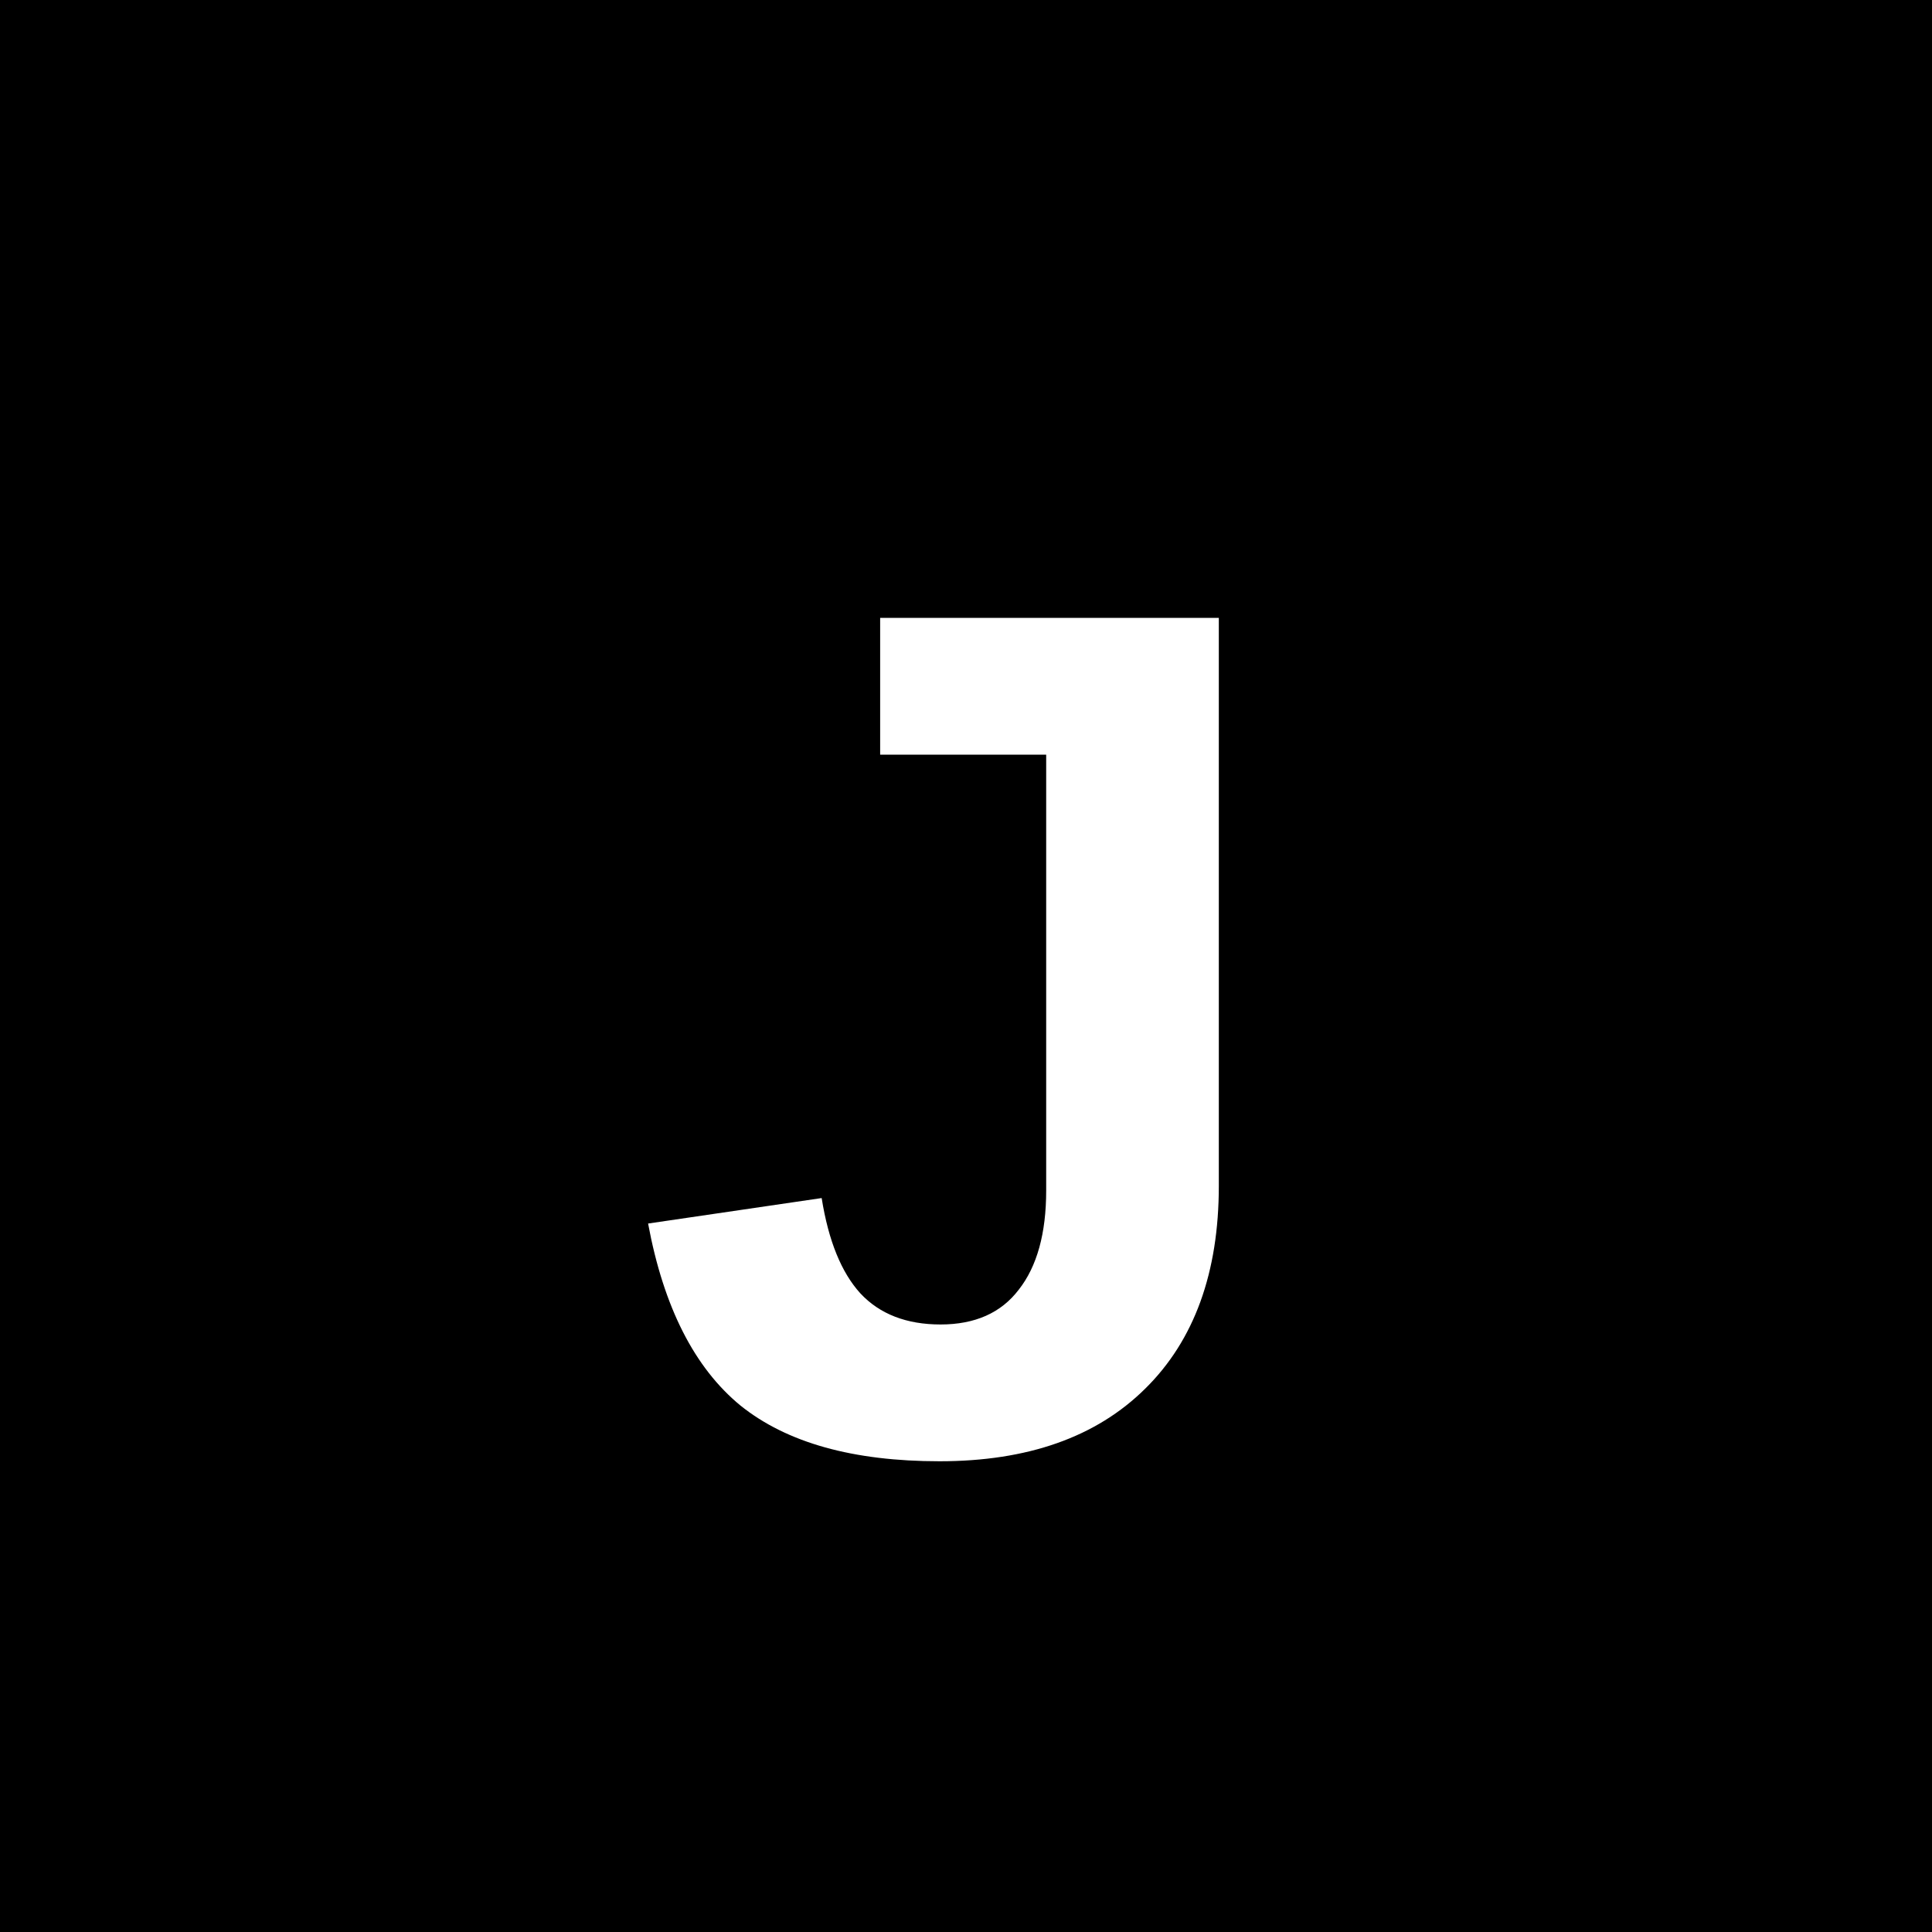
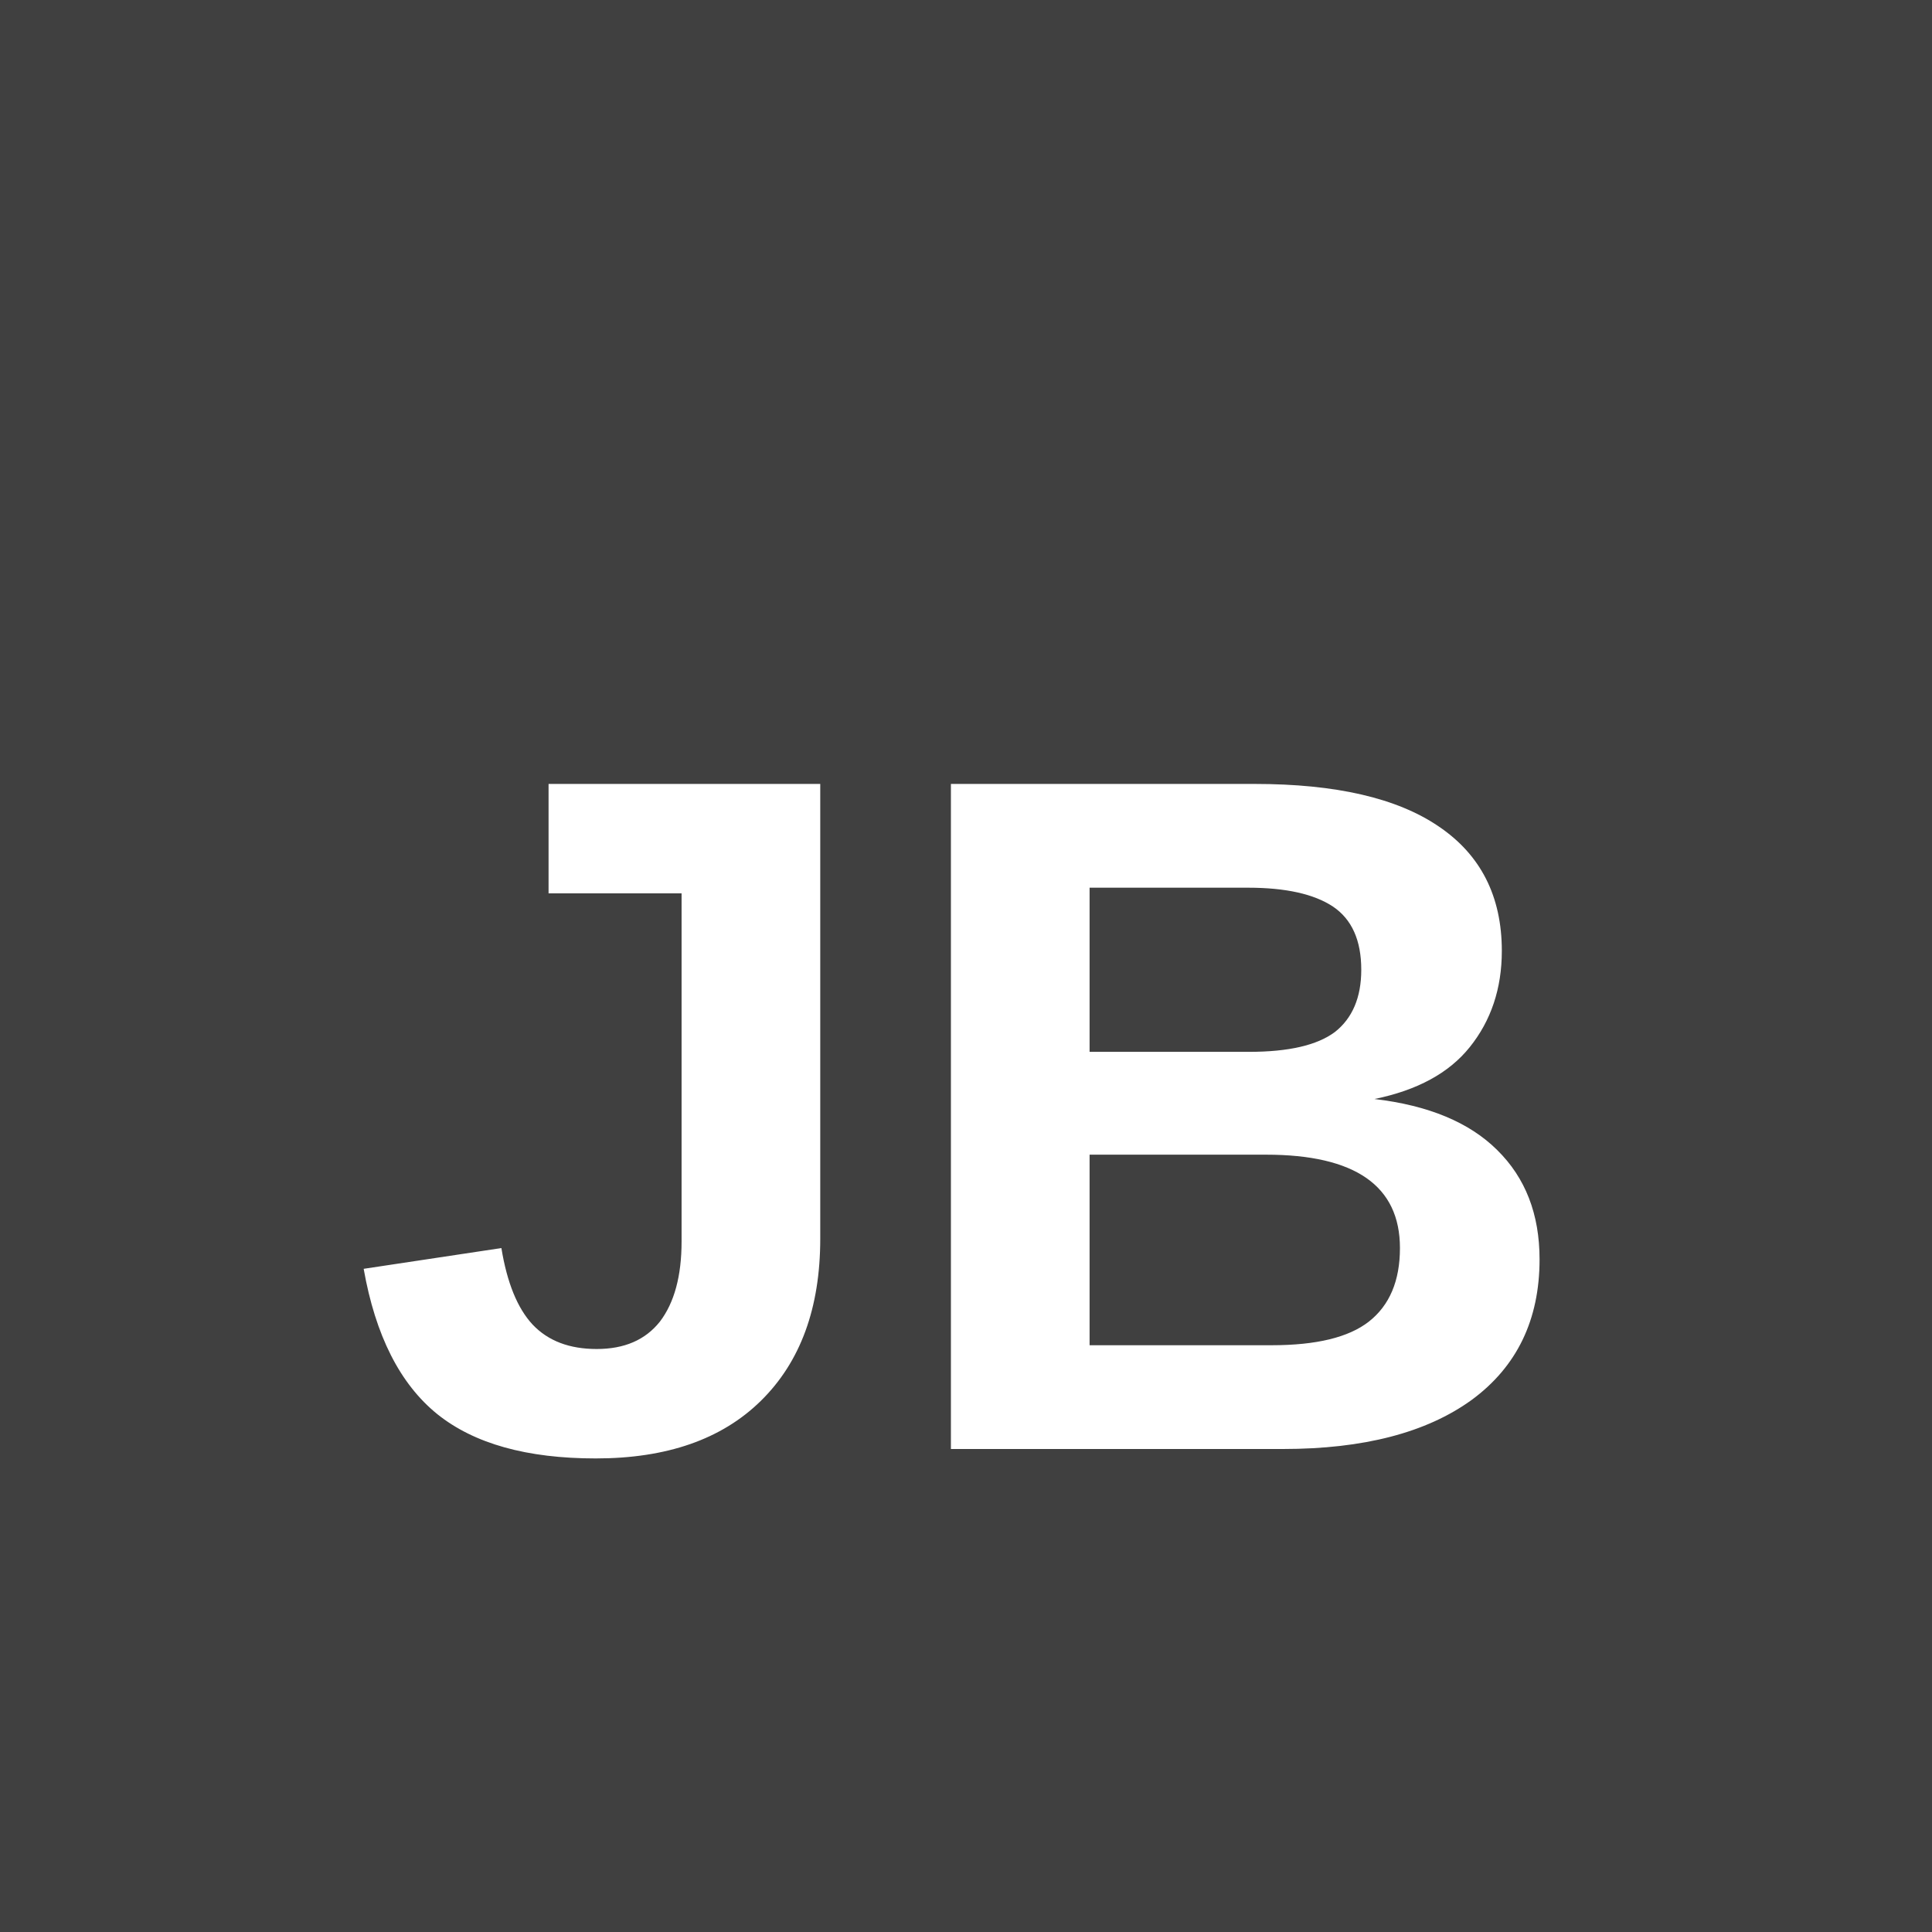
<svg xmlns="http://www.w3.org/2000/svg" width="32" height="32" viewBox="0 0 32 32">
-   <rect width="32" height="32" fill="#000000" />
-   <text x="16" y="24" font-family="Arial, sans-serif" font-size="20" font-weight="bold" fill="#ffffff" text-anchor="middle">J</text>
+   <rect width="32" height="32" fill="#404040" />
+   <text x="16" y="24" font-family="Arial, sans-serif" font-size="16" font-weight="bold" fill="#ffffff" text-anchor="middle">JB</text>
</svg>
